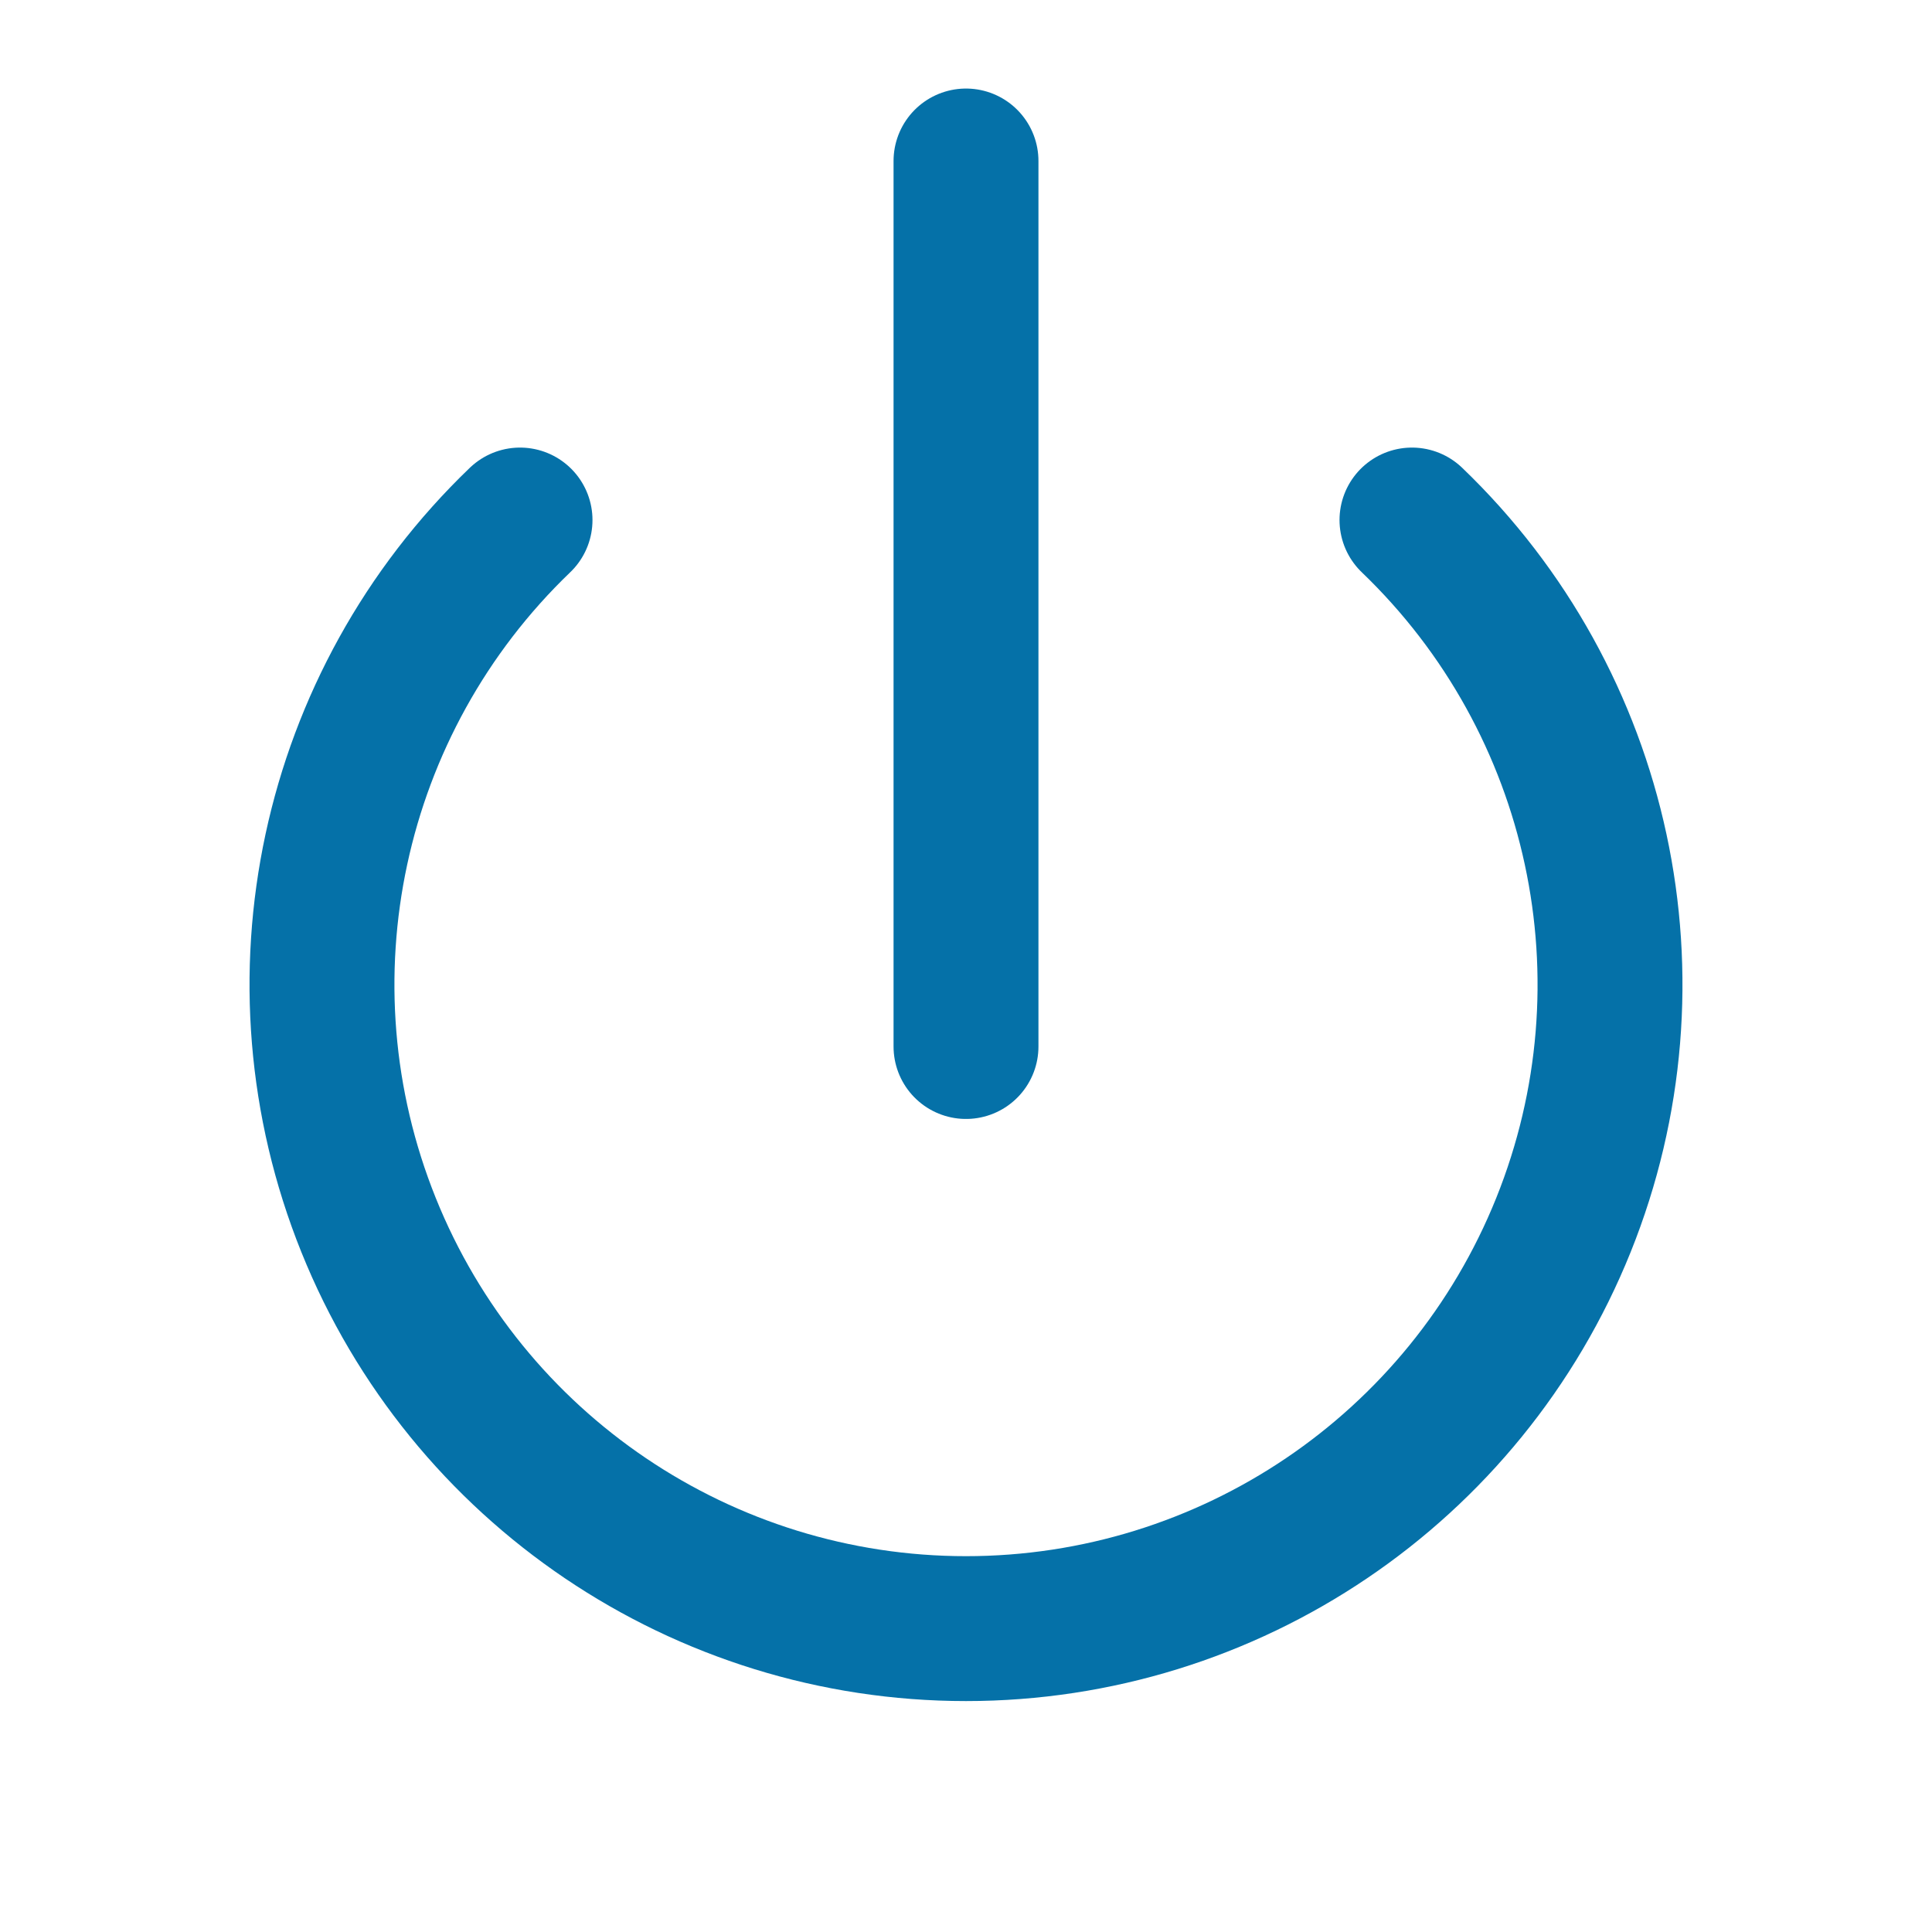
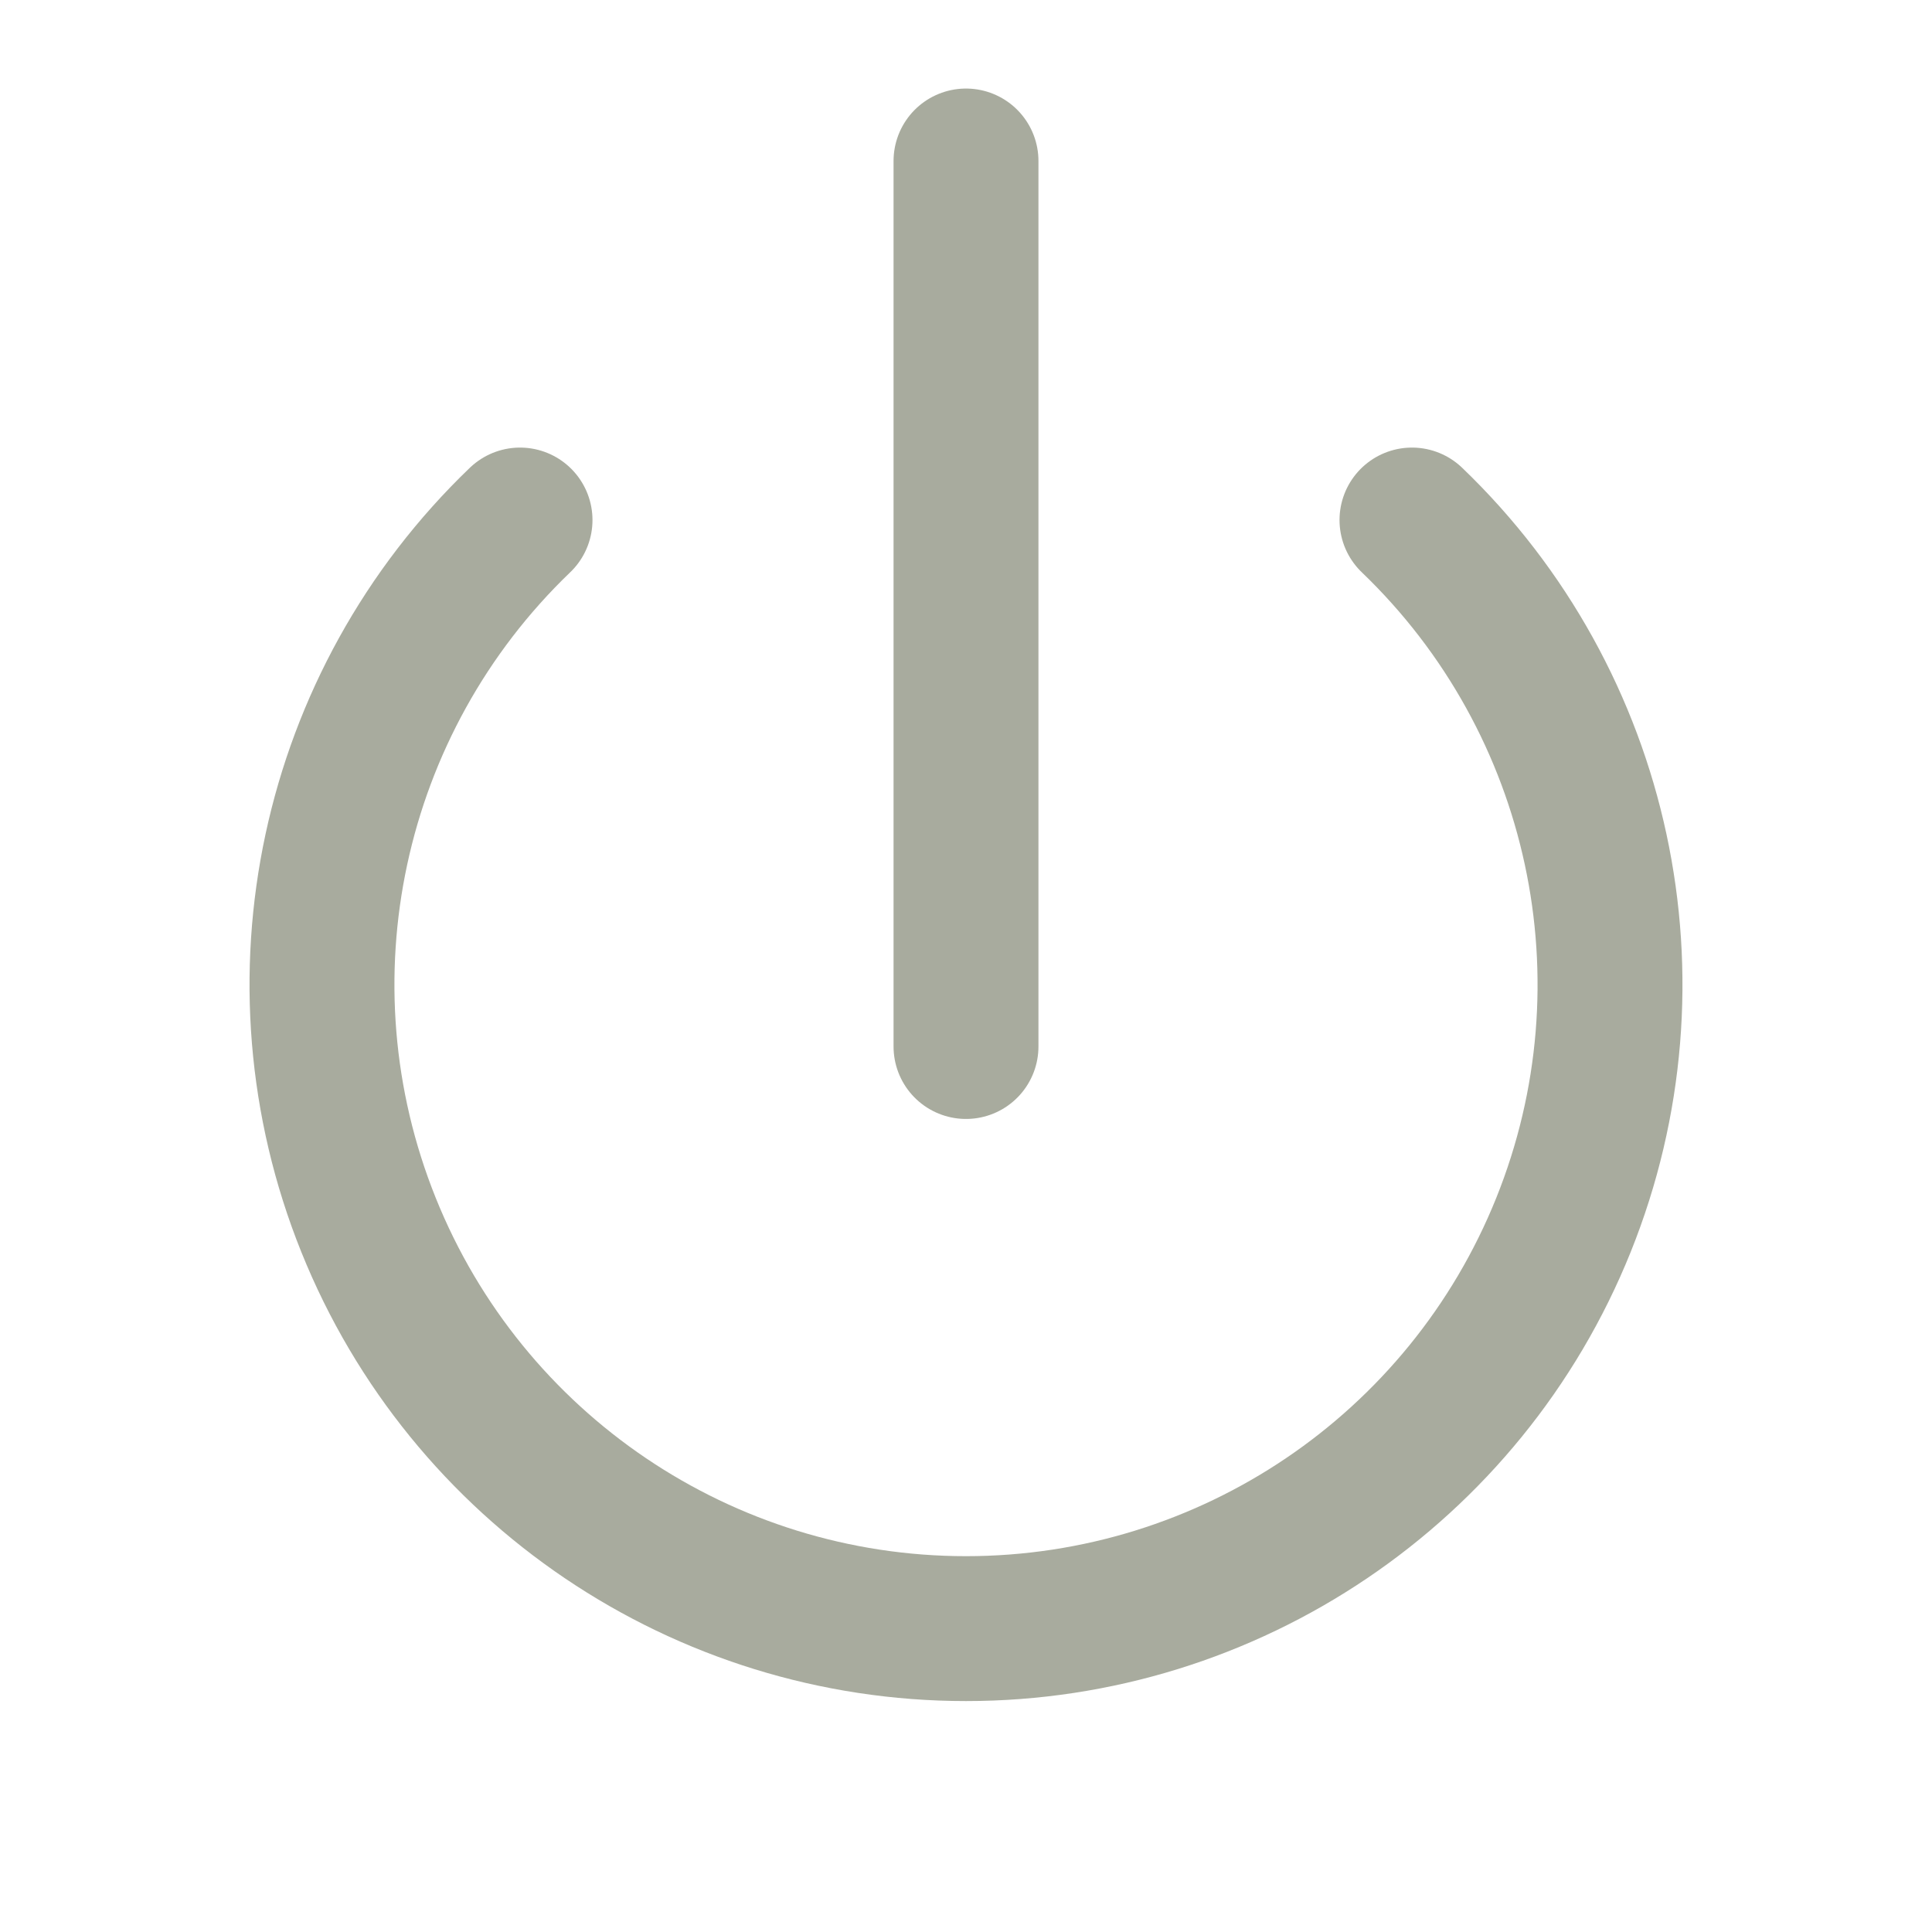
- <svg xmlns="http://www.w3.org/2000/svg" viewBox="0 0 24 24" fill="none" stroke="#0571A8" stroke-width="1.8" stroke-linecap="round" stroke-linejoin="round">
+ <svg xmlns="http://www.w3.org/2000/svg" viewBox="0 0 24 24" fill="none" stroke="#A8AB9E" stroke-width="1.8" stroke-linecap="round" stroke-linejoin="round">
  <path d="M6.46 6.46a8 8 0 1 0 11.08 0" />
  <line x1="12" y1="2" x2="12" y2="13" />
</svg>
